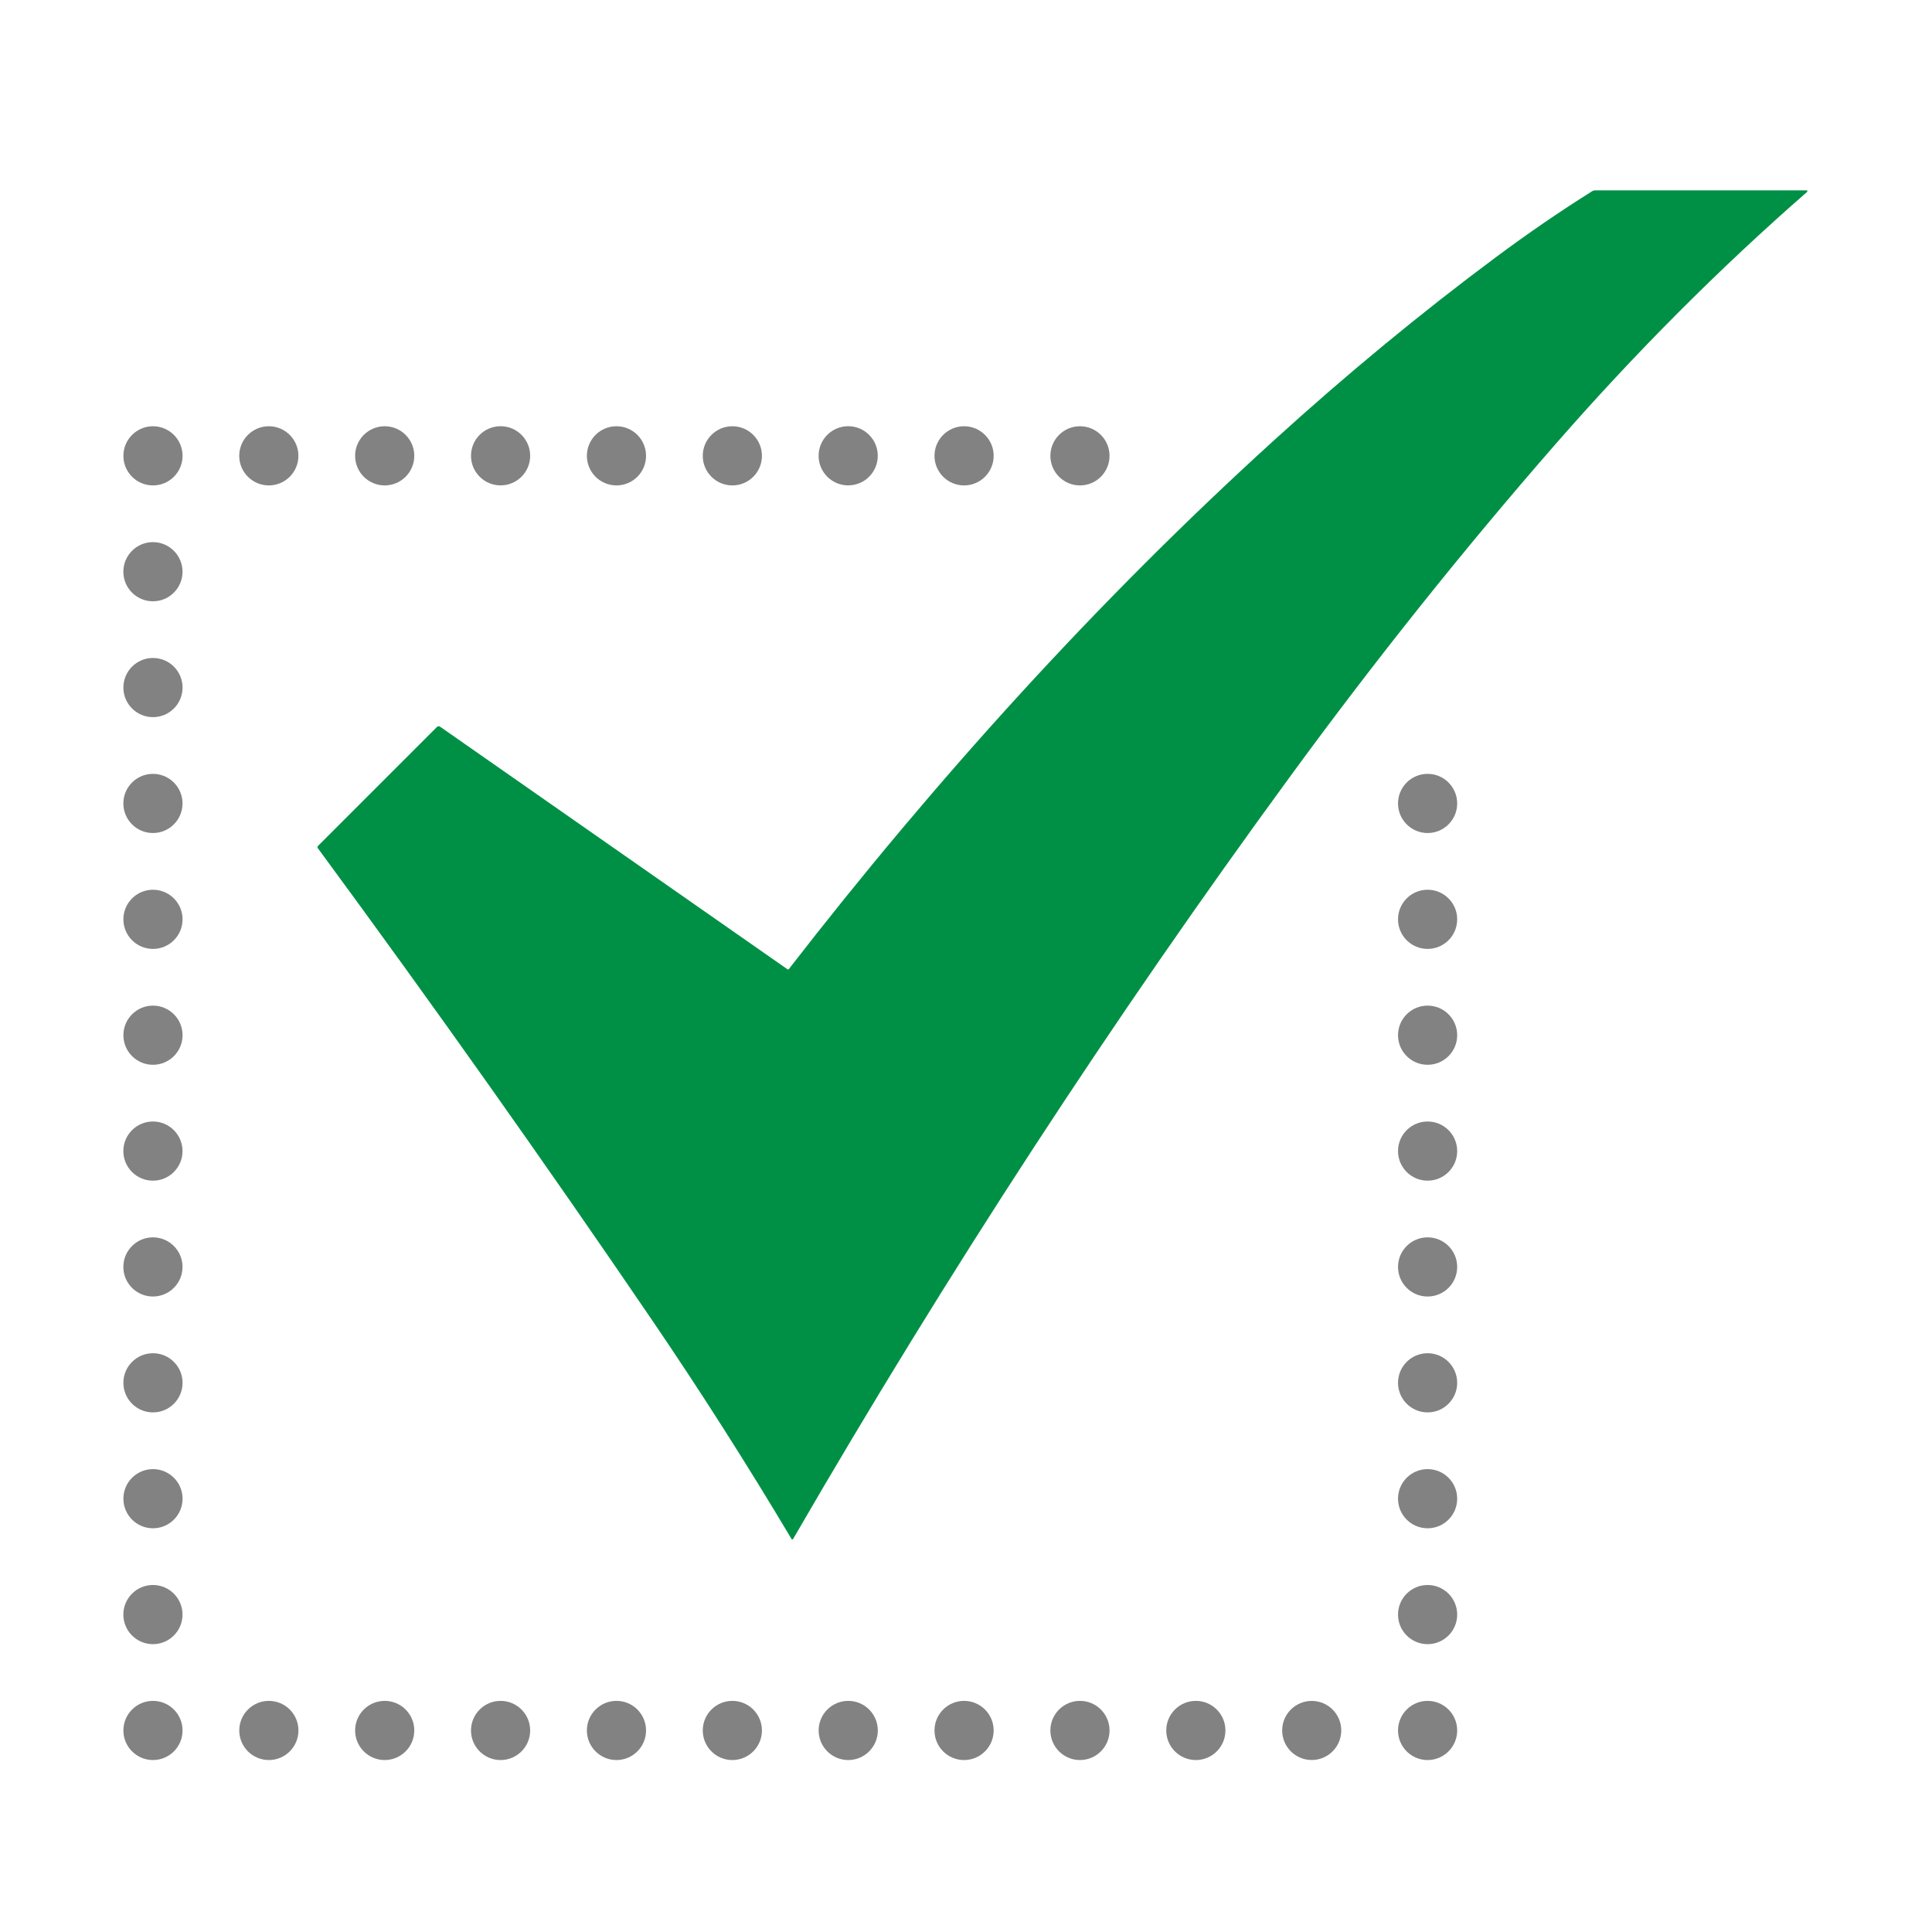
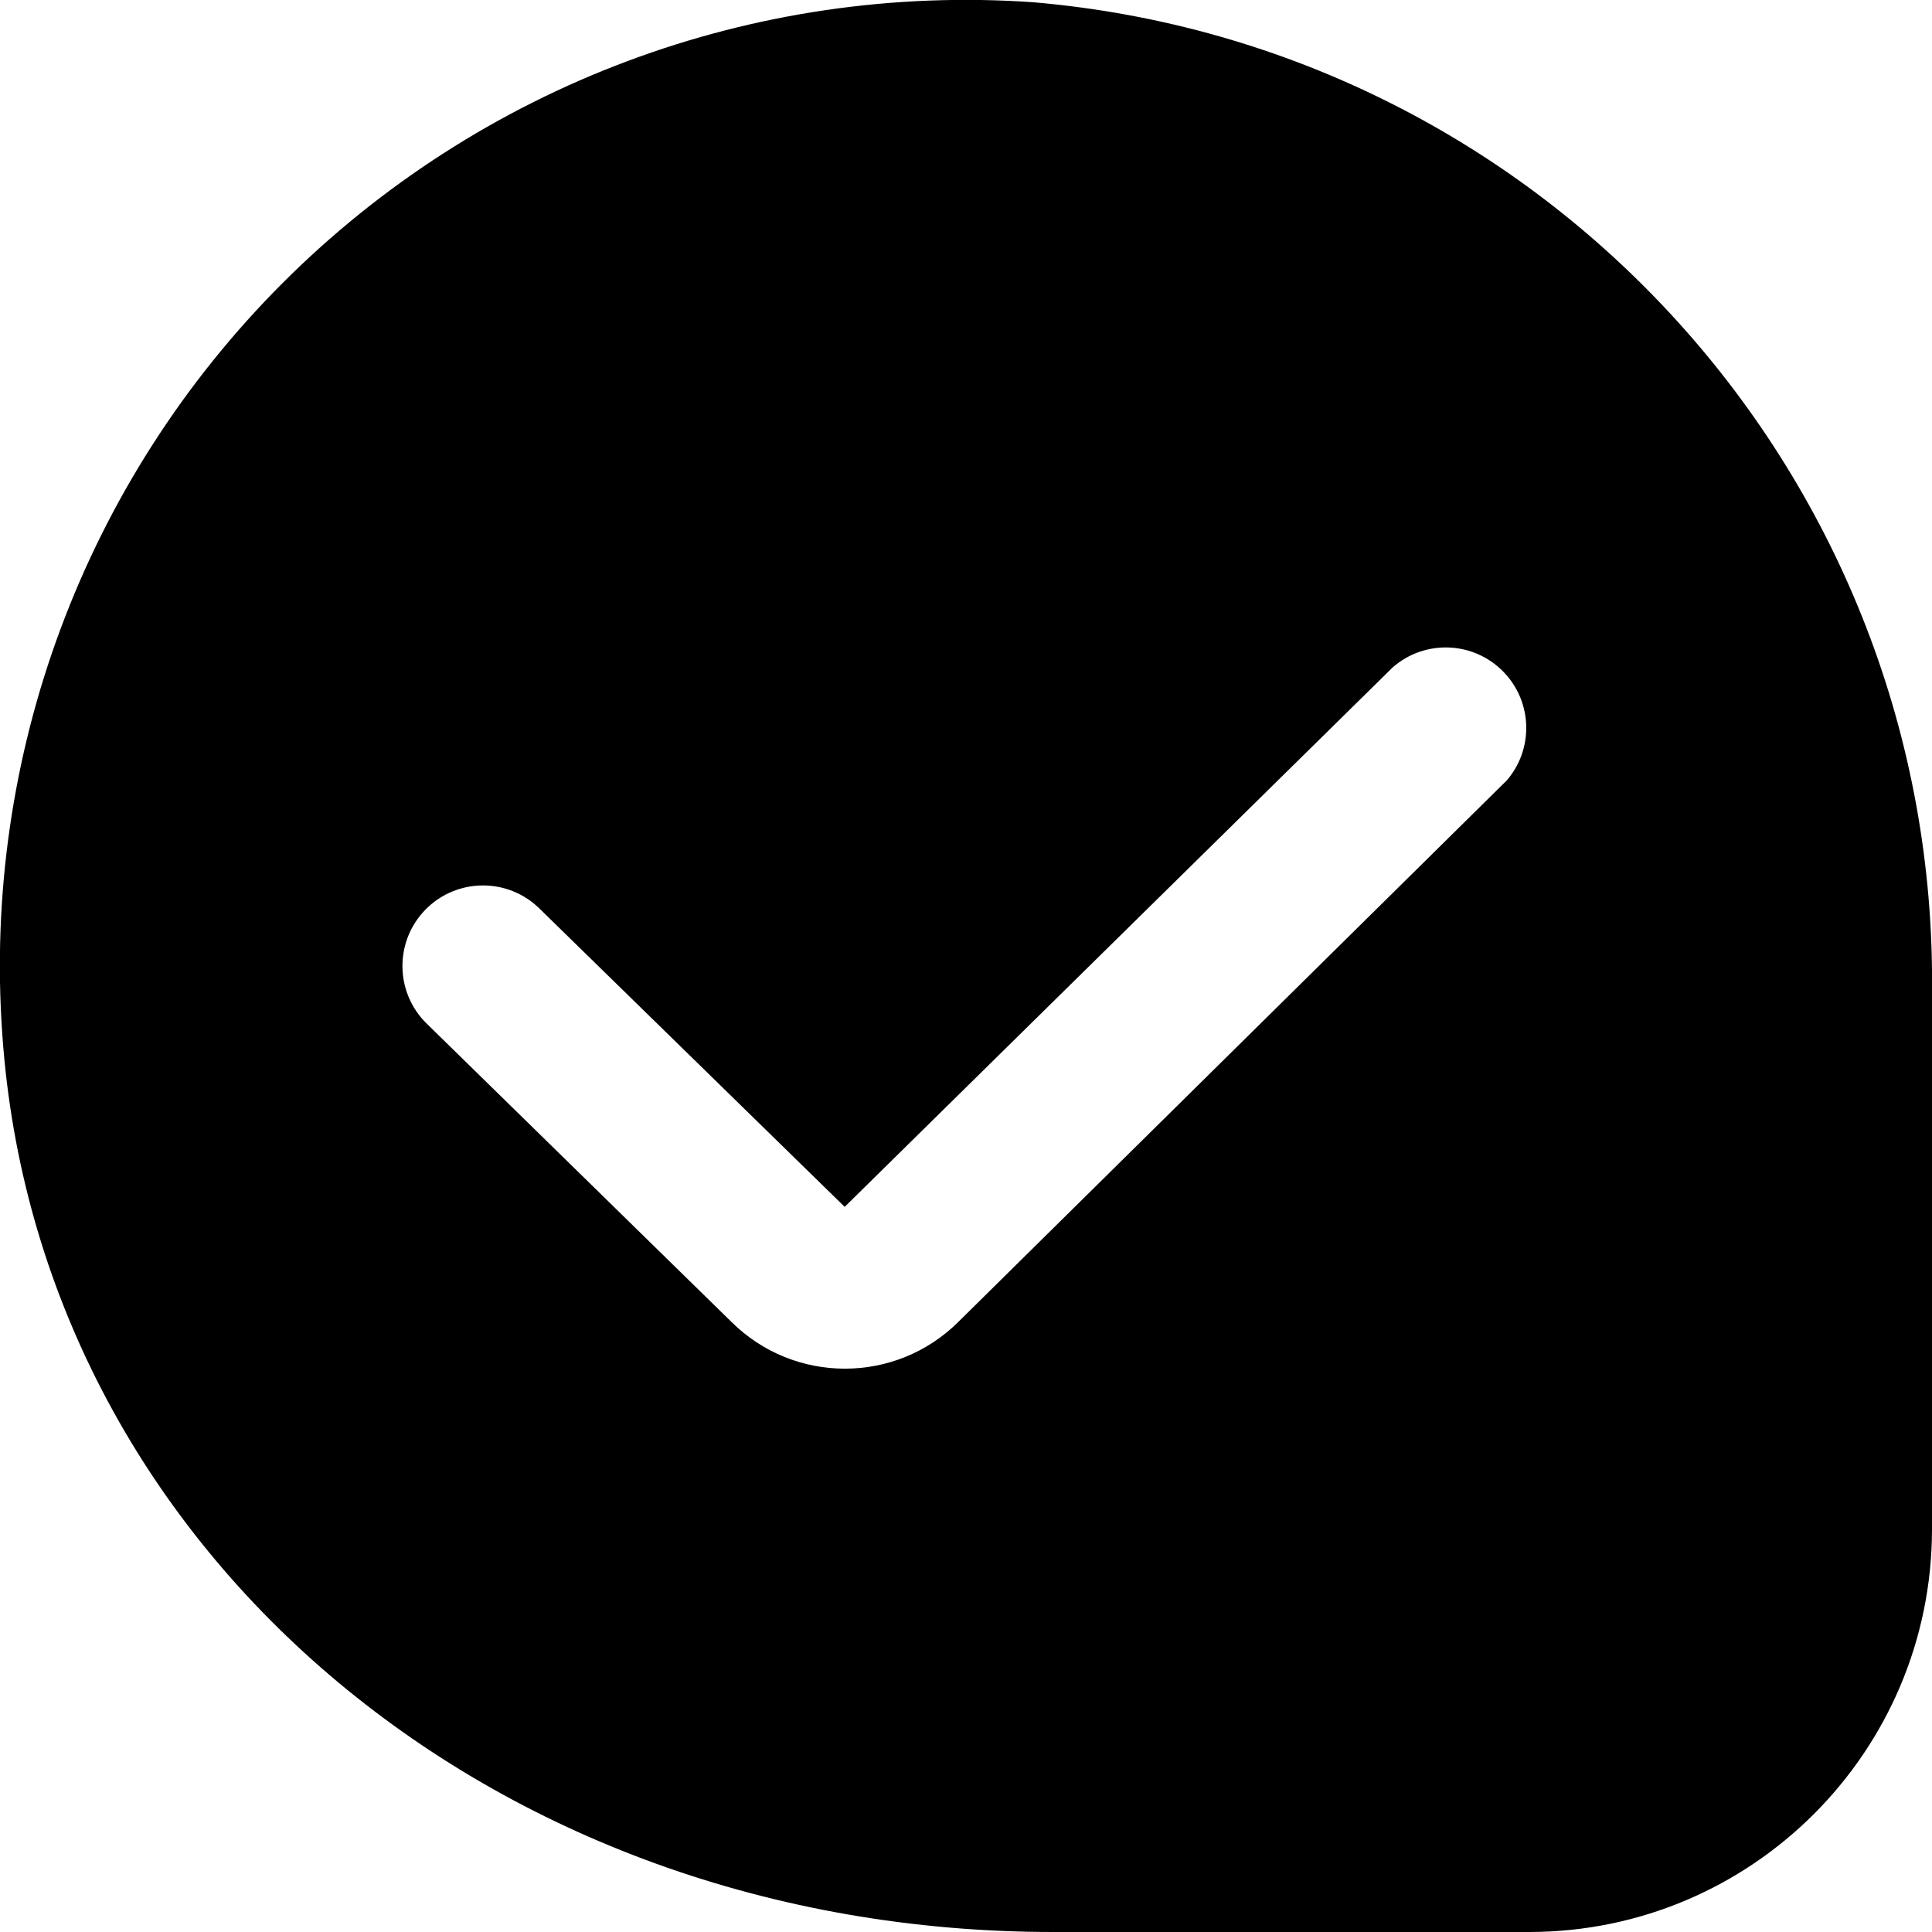
- <svg xmlns="http://www.w3.org/2000/svg" version="1.1" viewBox="0.00 0.00 512.00 512.00">
-   <path fill="#009045" d="   M 208.69 256.87   A 0.26 0.26 0.0 0 0 209.05 256.82   C 247.89 206.65 290.89 159.17 337.52 116.78   Q 366.54 90.40 396.27 68.28   Q 409.09 58.73 421.86 50.72   Q 422.28 50.45 422.78 50.45   L 478.75 50.45   A 0.23 0.23 0.0 0 1 478.90 50.86   Q 443.91 81.40 412.10 117.85   Q 375.85 159.38 342.17 205.41   Q 271.39 302.14 210.23 407.76   Q 209.97 408.20 209.71 407.76   Q 192.13 378.24 172.86 349.93   Q 130.46 287.63 84.23 224.78   A 0.46 0.46 0.0 0 1 84.27 224.18   L 115.79 192.66   A 0.67 0.66 39.8 0 1 116.64 192.59   L 208.69 256.87   Z" />
-   <circle fill="#828282" cx="40.54" cy="120.80" r="7.84" />
-   <circle fill="#828282" cx="71.24" cy="120.80" r="7.84" />
-   <circle fill="#828282" cx="101.95" cy="120.80" r="7.84" />
-   <circle fill="#828282" cx="132.66" cy="120.79" r="7.84" />
-   <circle fill="#828282" cx="163.37" cy="120.80" r="7.84" />
-   <circle fill="#828282" cx="194.08" cy="120.80" r="7.84" />
-   <circle fill="#828282" cx="224.78" cy="120.79" r="7.84" />
-   <circle fill="#828282" cx="255.49" cy="120.80" r="7.84" />
-   <circle fill="#828282" cx="286.20" cy="120.80" r="7.84" />
-   <circle fill="#828282" cx="40.53" cy="151.51" r="7.84" />
-   <circle fill="#828282" cx="40.54" cy="182.21" r="7.84" />
-   <circle fill="#828282" cx="40.53" cy="212.92" r="7.84" />
-   <circle fill="#828282" cx="378.33" cy="212.92" r="7.84" />
-   <circle fill="#828282" cx="40.54" cy="243.63" r="7.84" />
-   <circle fill="#828282" cx="378.33" cy="243.63" r="7.84" />
-   <circle fill="#828282" cx="40.54" cy="274.34" r="7.84" />
-   <circle fill="#828282" cx="378.33" cy="274.34" r="7.84" />
-   <circle fill="#828282" cx="40.53" cy="305.05" r="7.84" />
-   <circle fill="#828282" cx="378.33" cy="305.05" r="7.84" />
-   <circle fill="#828282" cx="40.53" cy="335.75" r="7.84" />
-   <circle fill="#828282" cx="378.33" cy="335.75" r="7.84" />
-   <circle fill="#828282" cx="40.54" cy="366.46" r="7.84" />
-   <circle fill="#828282" cx="378.33" cy="366.46" r="7.84" />
-   <circle fill="#828282" cx="40.54" cy="397.17" r="7.84" />
-   <circle fill="#828282" cx="378.33" cy="397.17" r="7.84" />
-   <circle fill="#828282" cx="40.53" cy="427.88" r="7.84" />
-   <circle fill="#828282" cx="378.33" cy="427.88" r="7.84" />
-   <circle fill="#828282" cx="40.54" cy="458.59" r="7.84" />
-   <circle fill="#828282" cx="71.25" cy="458.59" r="7.84" />
-   <circle fill="#828282" cx="101.95" cy="458.59" r="7.84" />
-   <circle fill="#828282" cx="132.66" cy="458.59" r="7.84" />
-   <circle fill="#828282" cx="163.37" cy="458.59" r="7.84" />
-   <circle fill="#828282" cx="194.08" cy="458.59" r="7.84" />
-   <circle fill="#828282" cx="224.79" cy="458.59" r="7.84" />
-   <circle fill="#828282" cx="255.49" cy="458.59" r="7.84" />
-   <circle fill="#828282" cx="286.20" cy="458.59" r="7.84" />
-   <circle fill="#828282" cx="316.91" cy="458.59" r="7.84" />
-   <circle fill="#828282" cx="347.62" cy="458.59" r="7.83" />
-   <circle fill="#828282" cx="378.33" cy="458.59" r="7.84" />
+ <svg xmlns="http://www.w3.org/2000/svg" id="Layer_1" data-name="Layer 1" viewBox="0 0 24 24" width="512" height="512">
+   <path d="M12.836.028A12,12,0,0,0,.029,12.855C.47,19.208,6.082,24,13.083,24H19a5.006,5.006,0,0,0,5-5V12.34A12.209,12.209,0,0,0,12.836.028ZM18.7,9.712l-6.793,6.707a2,2,0,0,1-2.823,0L5.3,12.715a1,1,0,0,1,1.4-1.43l3.793,3.707,6.806-6.7a1,1,0,0,1,1.4,1.424Z" />
</svg>
